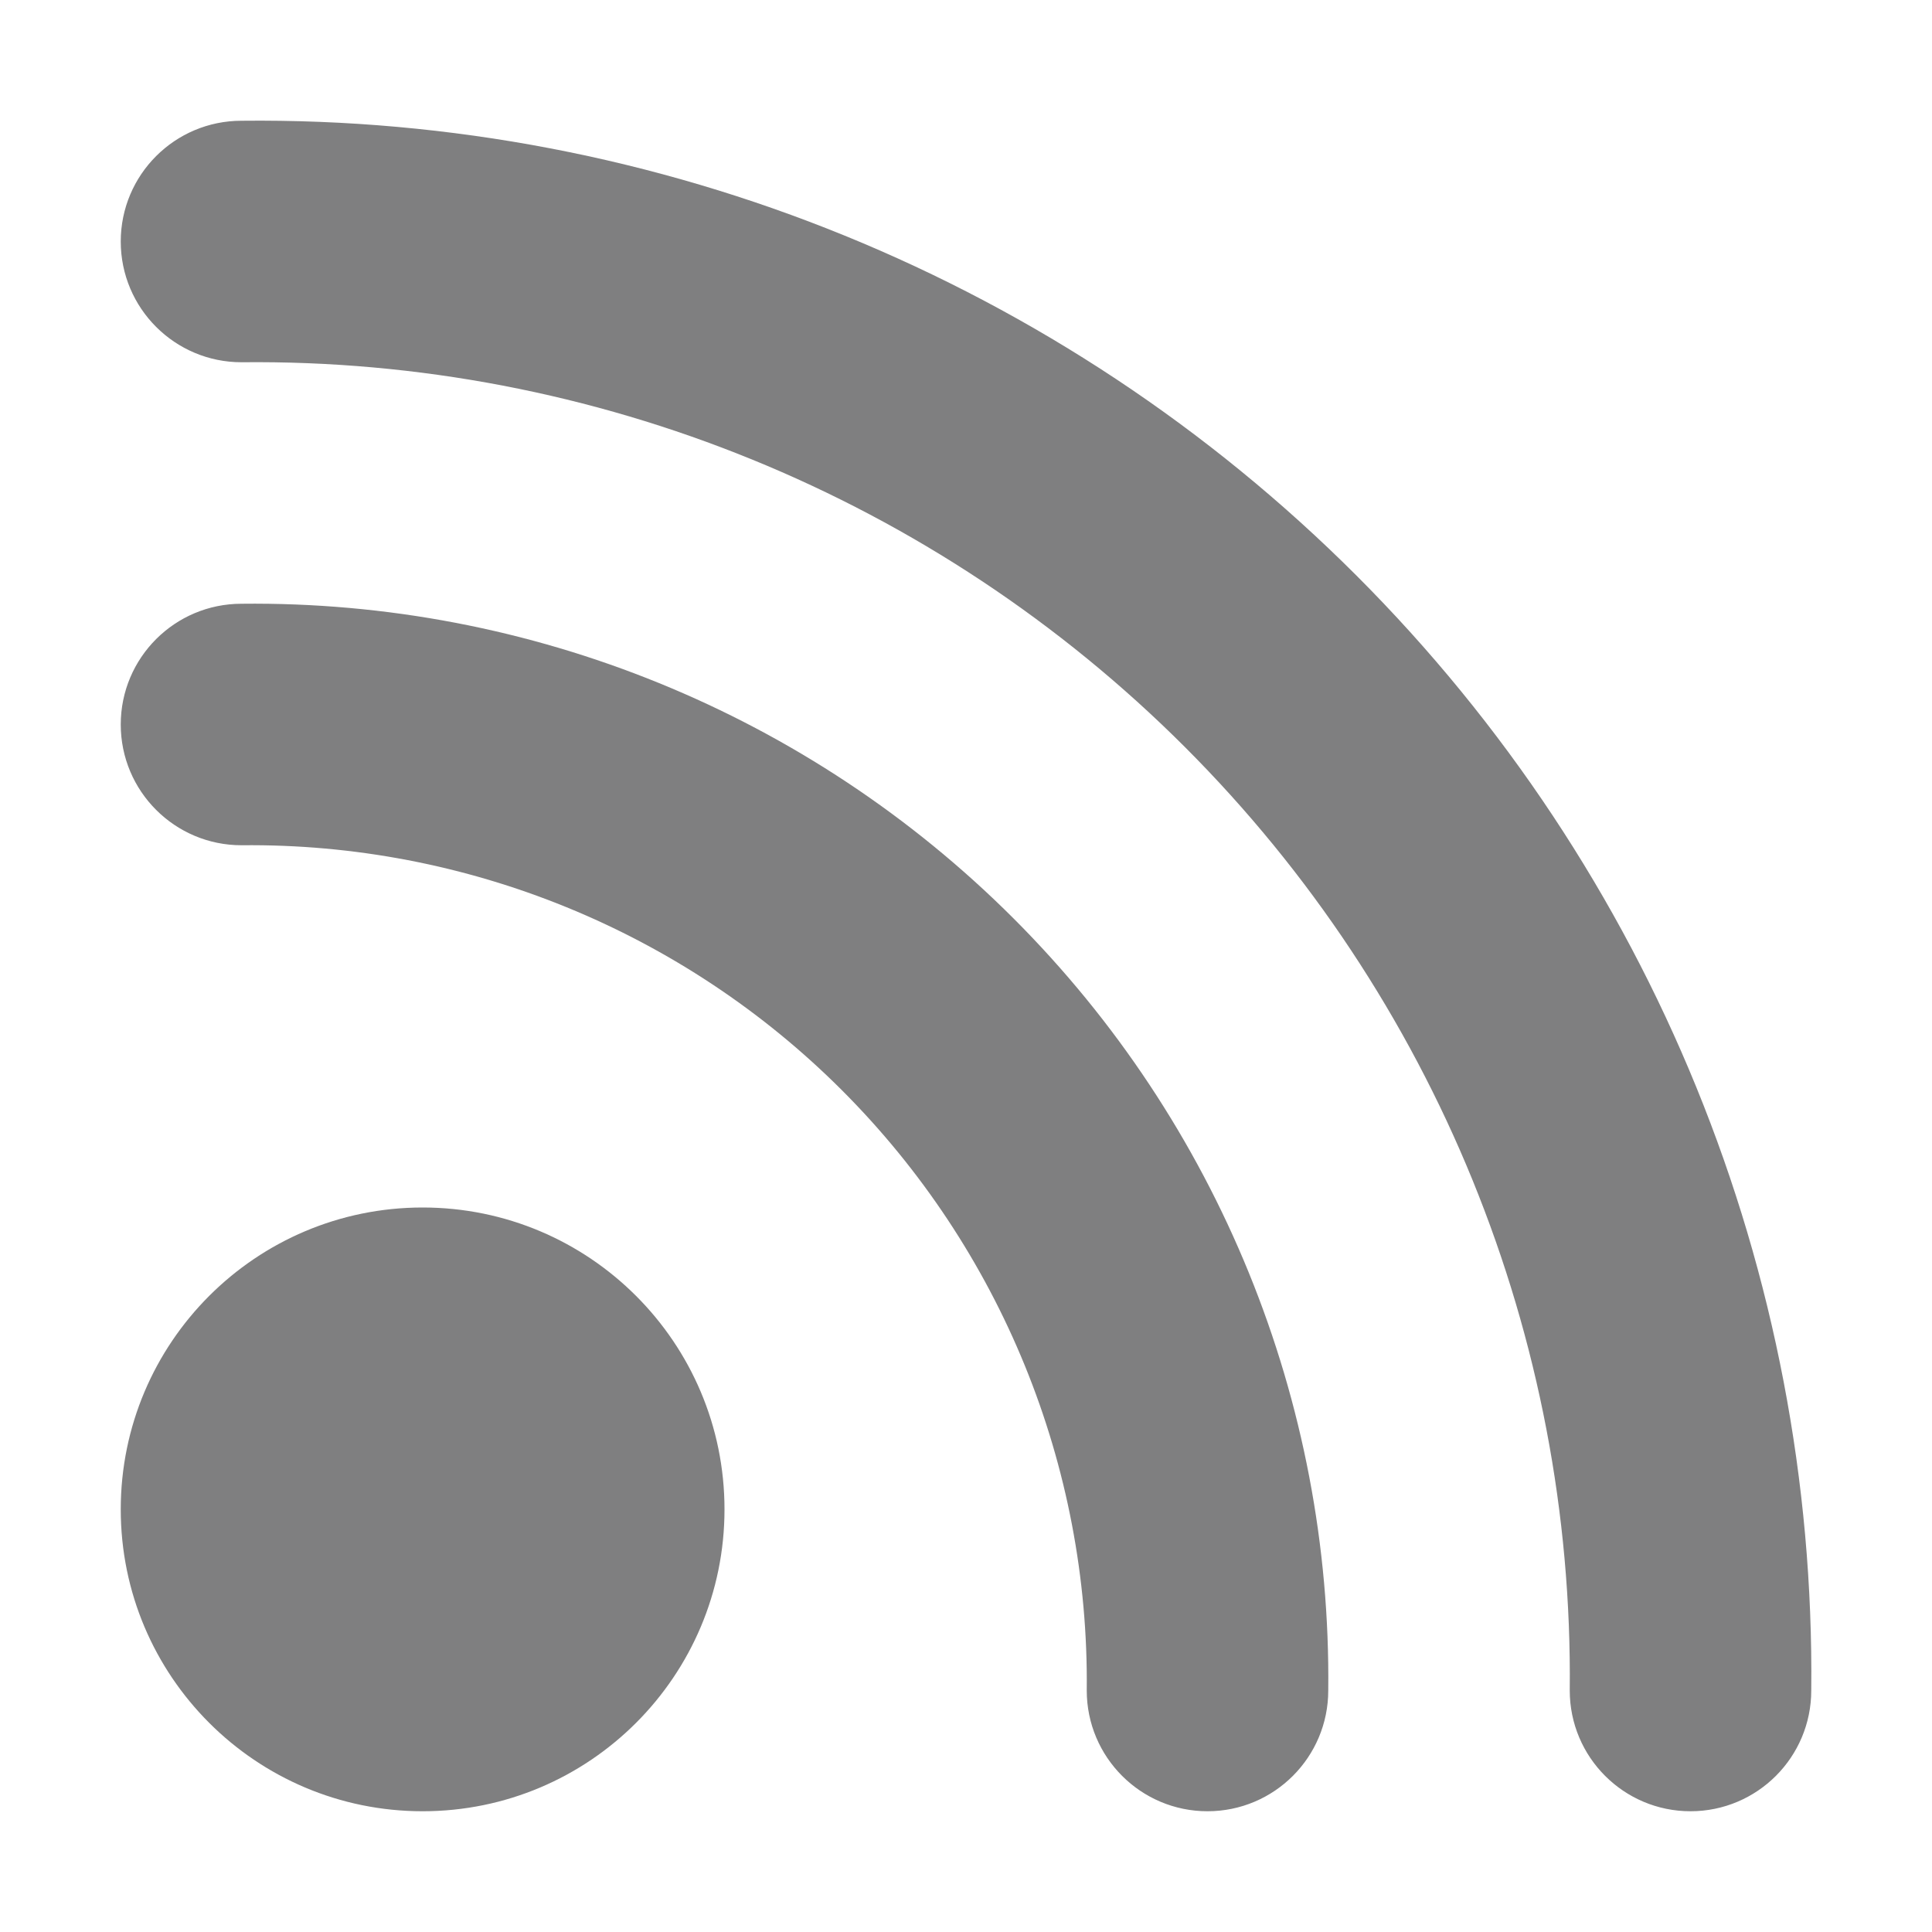
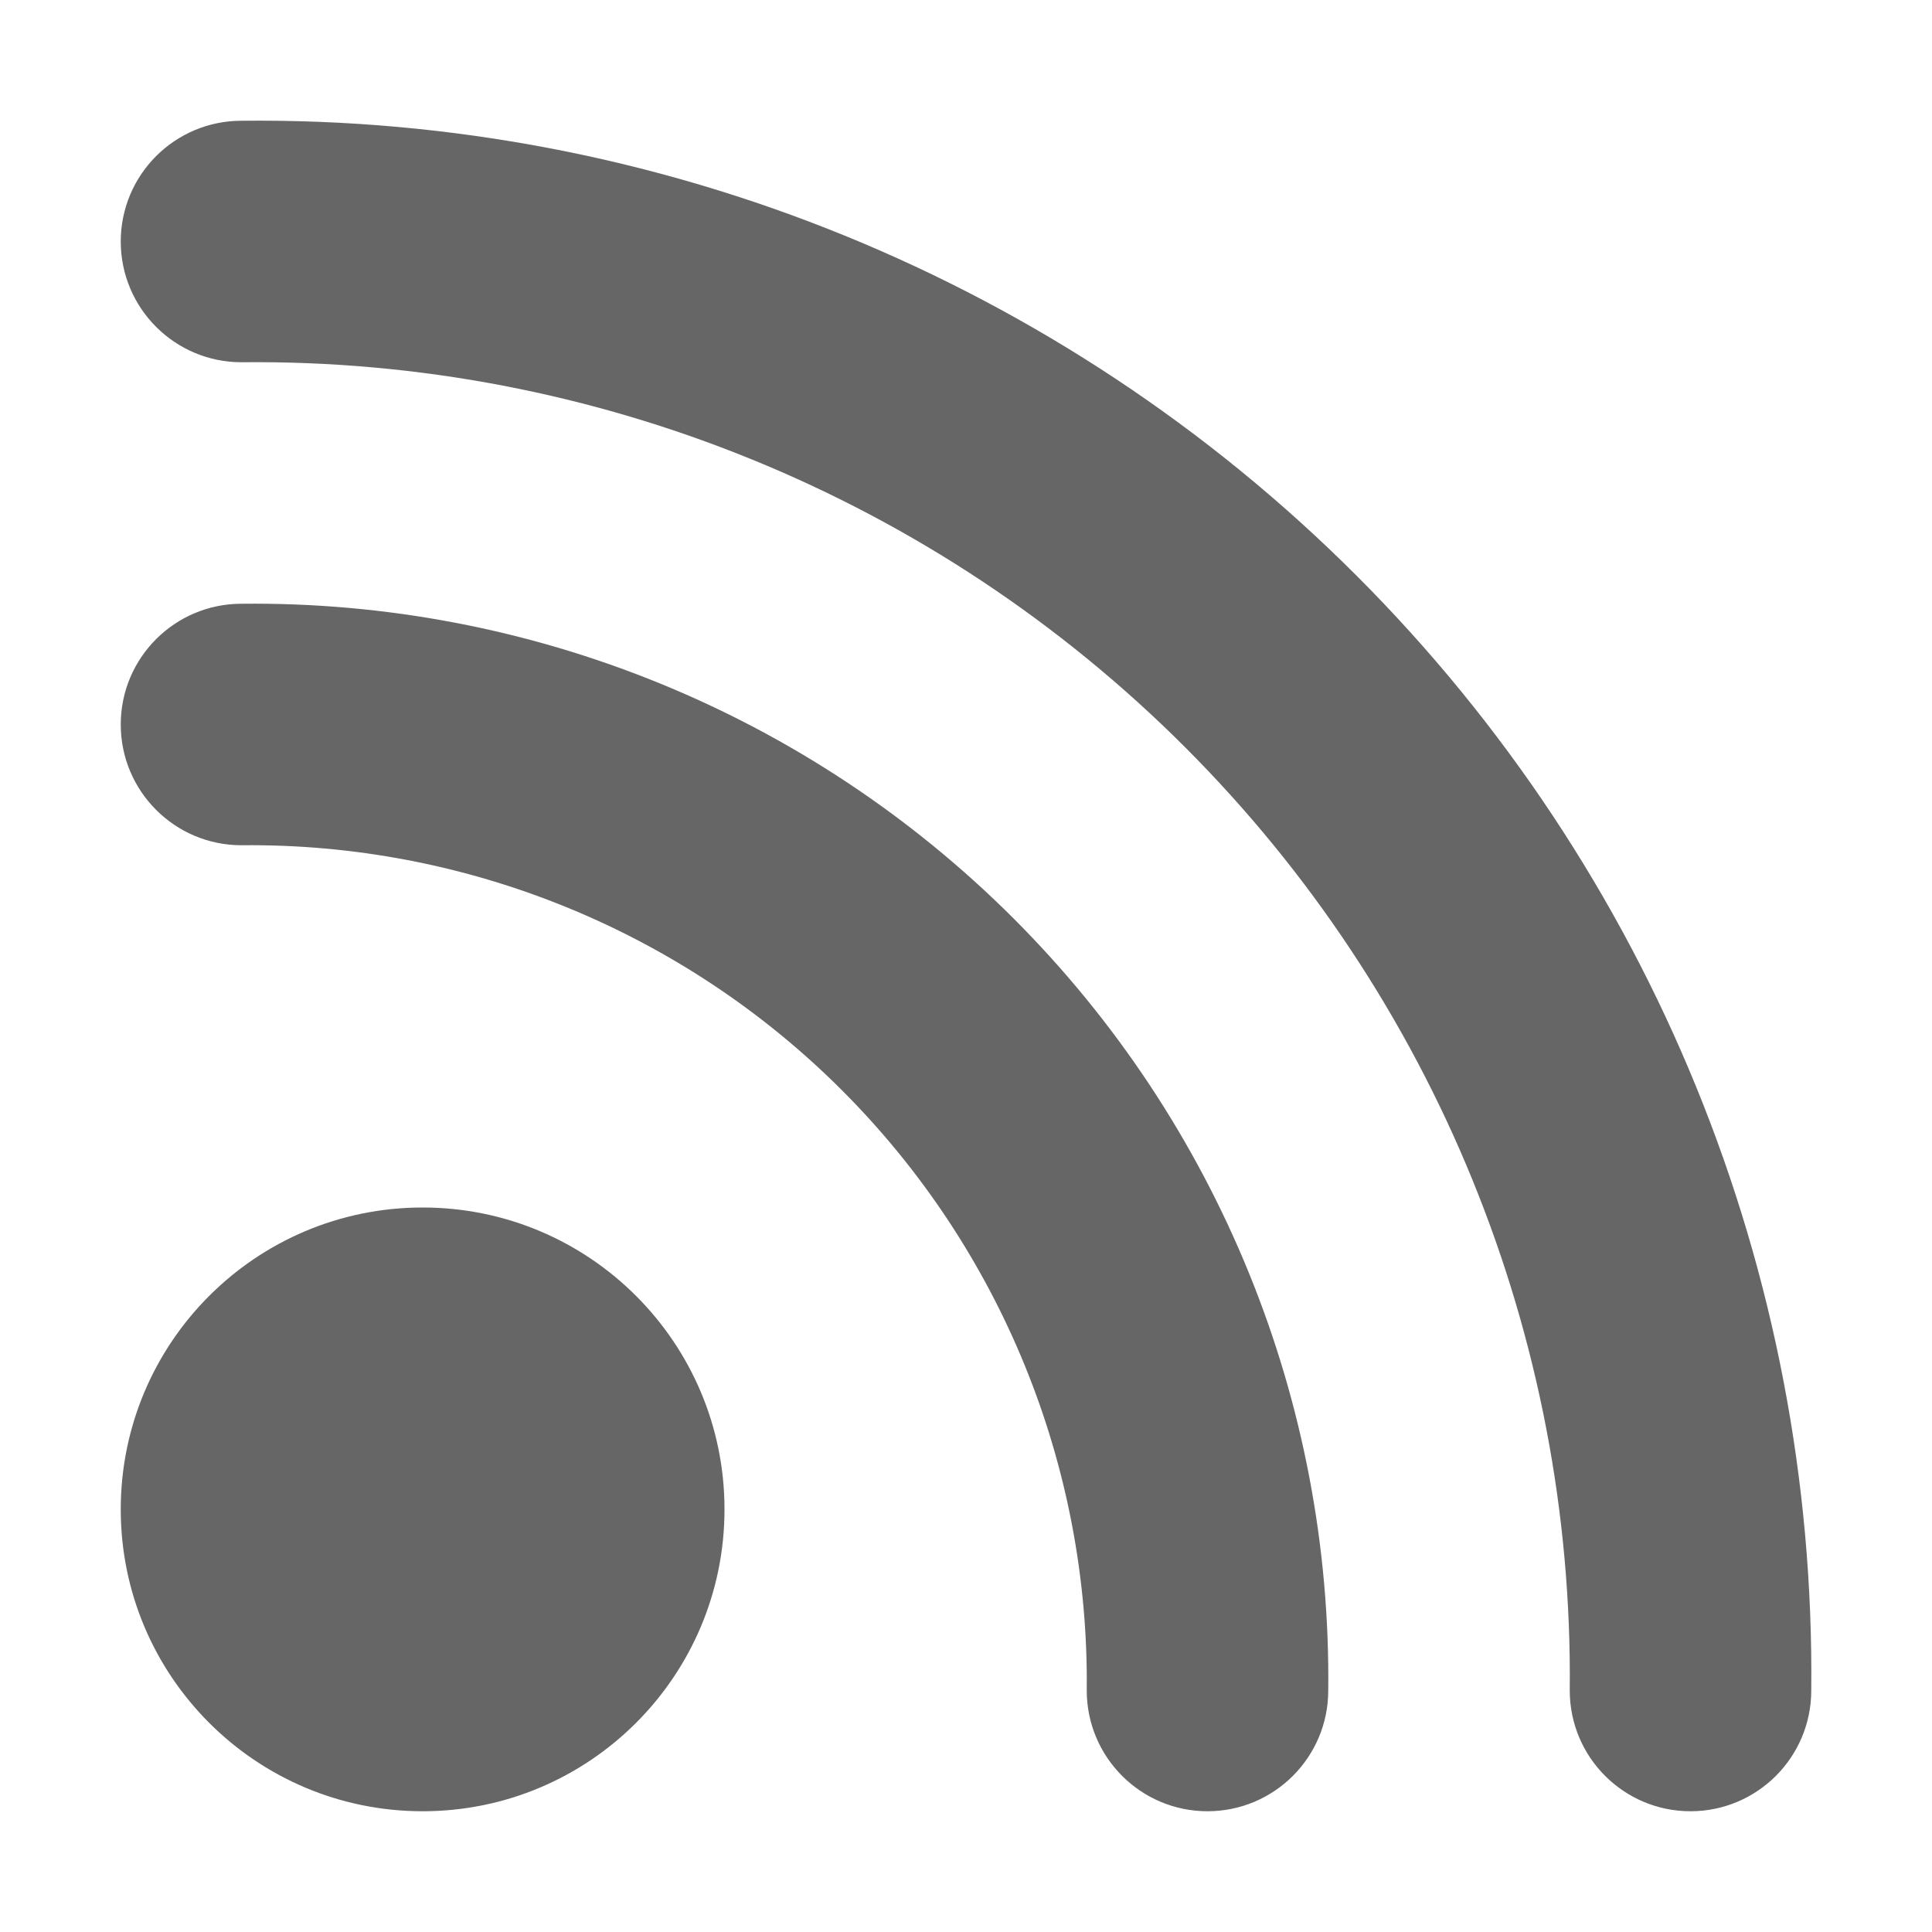
<svg xmlns="http://www.w3.org/2000/svg" width="64" height="64" viewBox="0 0 16 16">
-   <path fill="#7F7F80" d="M3.5 10A2.5 2.5 0 1 0 6 12.5 2.5 2.5 0 0 0 3.5 10zM2 1a1 1 0 0 0 0 2 10.883 10.883 0 0 1 11 11 1 1 0 0 0 2 0A12.862 12.862 0 0 0 2 1zm0 4a1 1 0 0 0 0 2 6.926 6.926 0 0 1 7 7 1 1 0 0 0 2 0 8.9 8.9 0 0 0-9-9z" />
+   <path fill="#666666" d="M3.5 10A2.5 2.5 0 1 0 6 12.5 2.5 2.5 0 0 0 3.5 10zM2 1a1 1 0 0 0 0 2 10.883 10.883 0 0 1 11 11 1 1 0 0 0 2 0A12.862 12.862 0 0 0 2 1zm0 4a1 1 0 0 0 0 2 6.926 6.926 0 0 1 7 7 1 1 0 0 0 2 0 8.9 8.9 0 0 0-9-9z" />
</svg>
